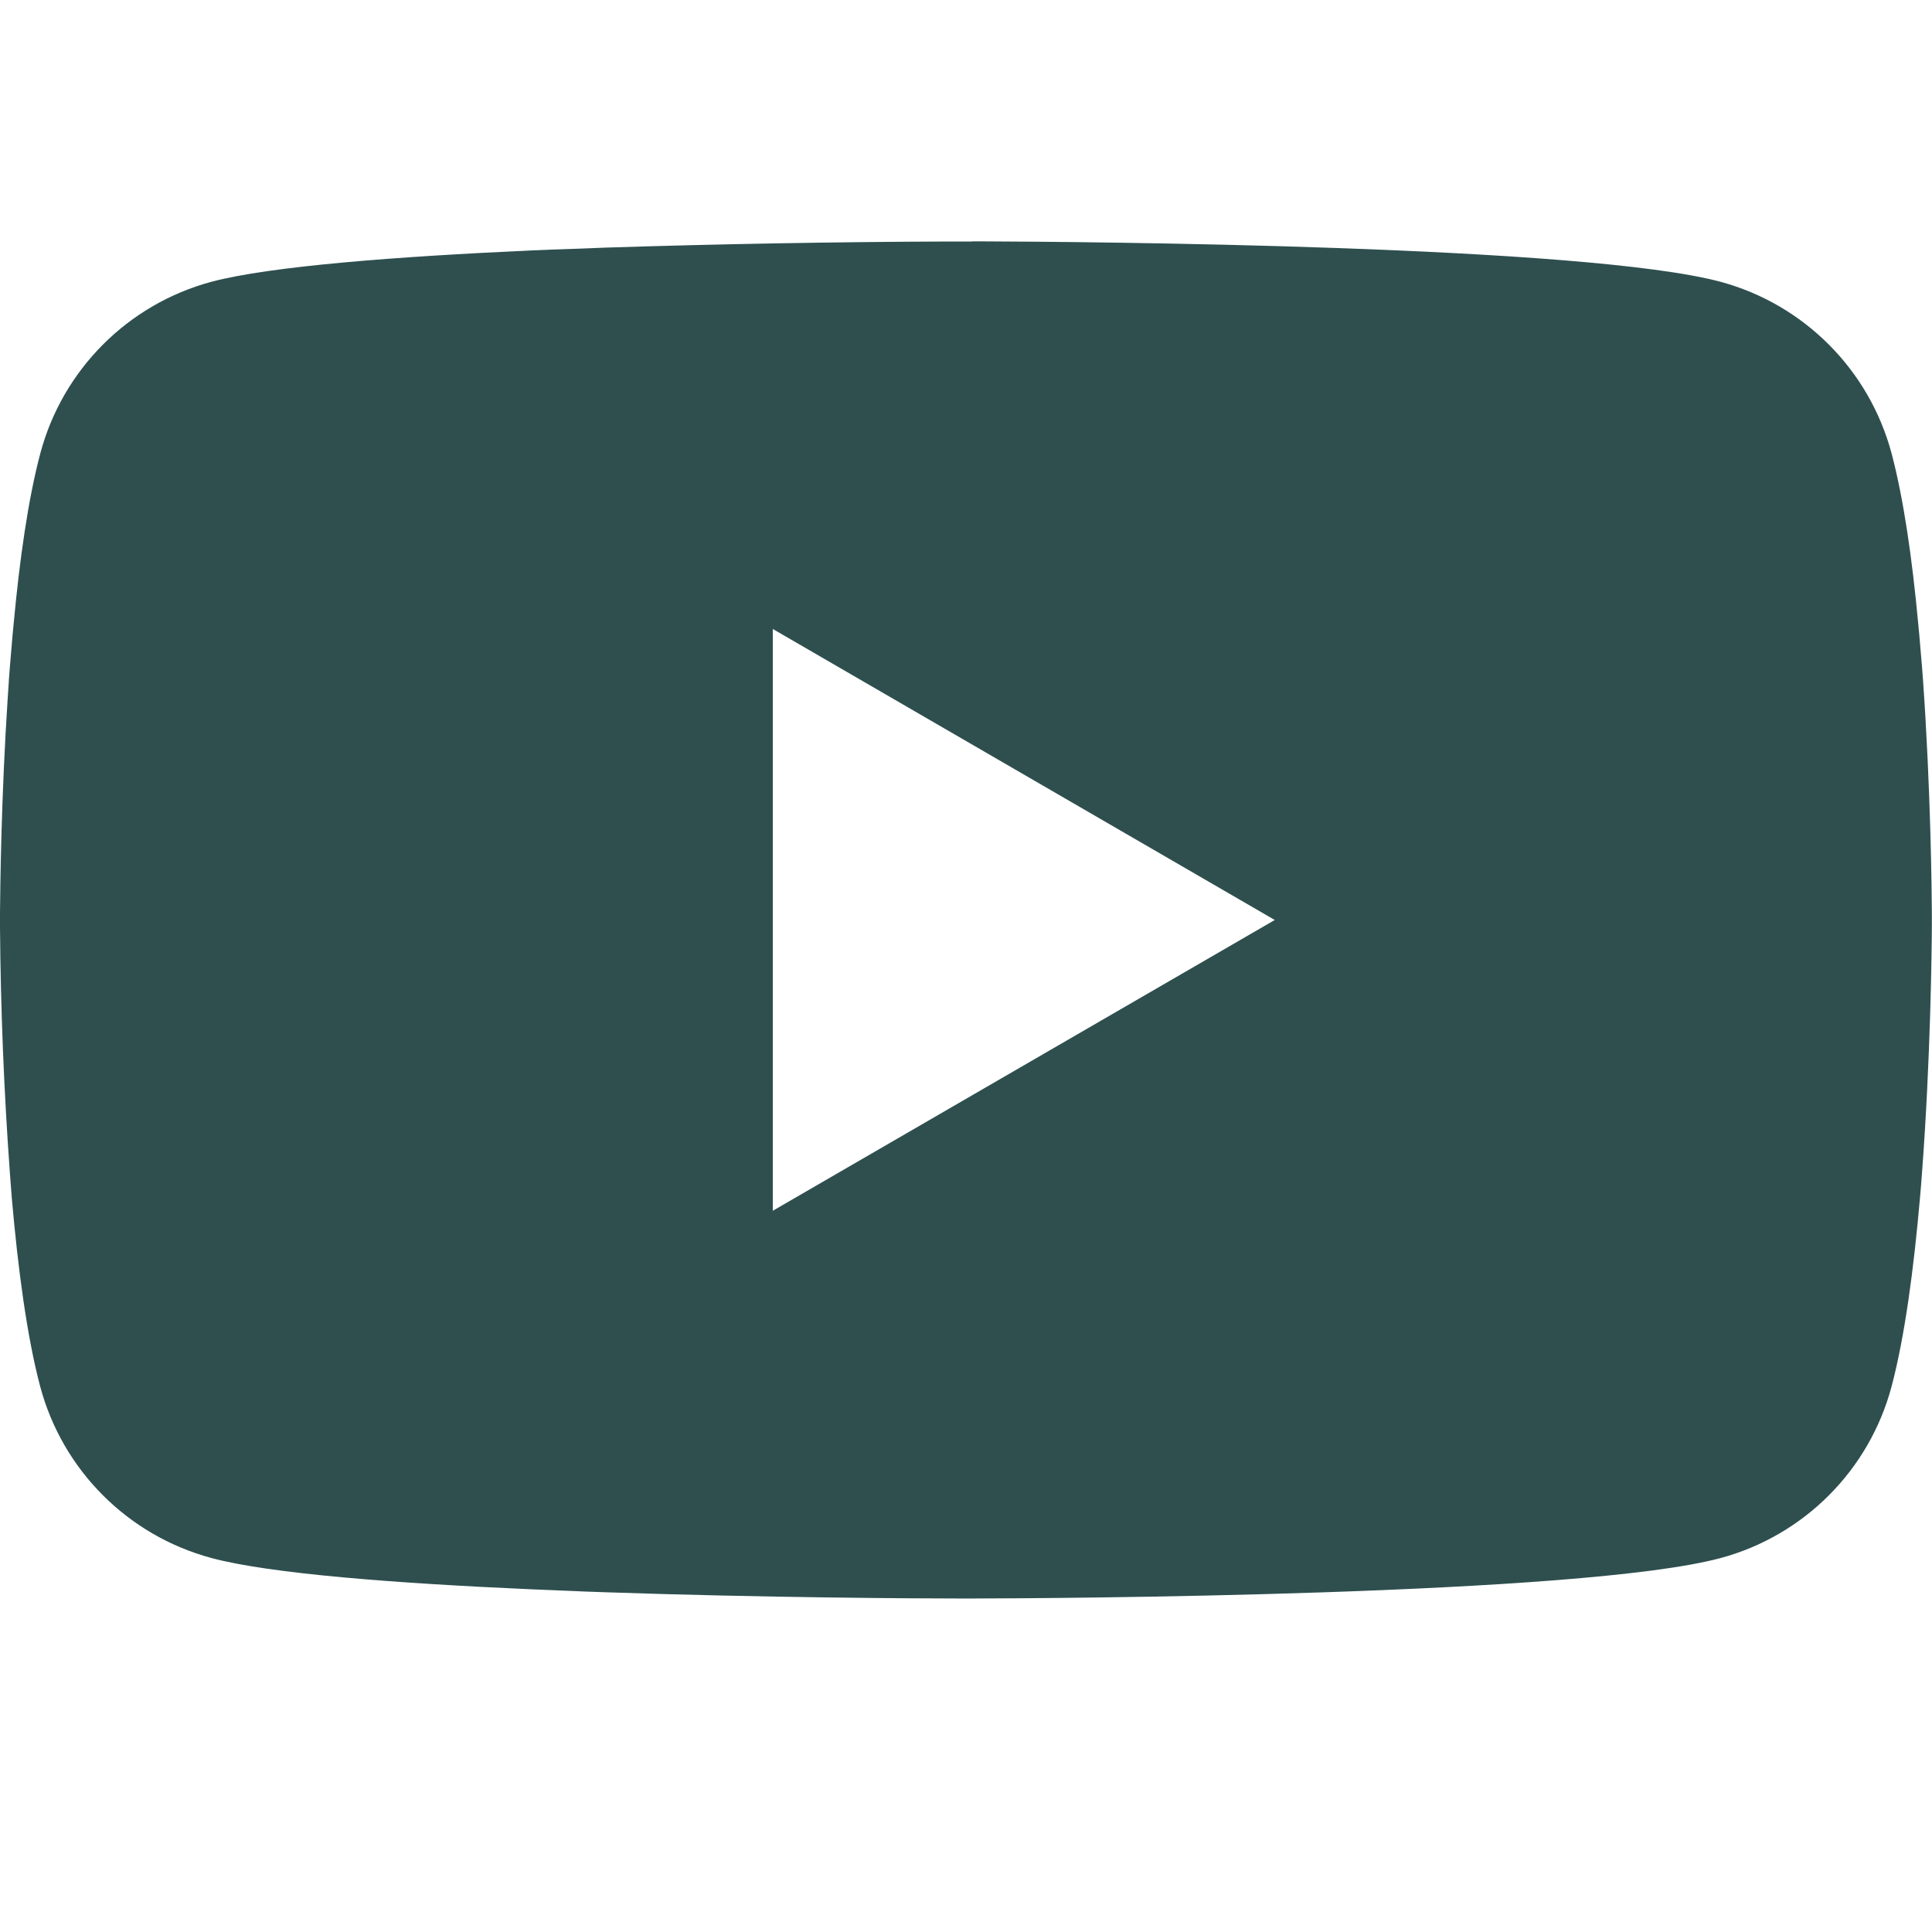
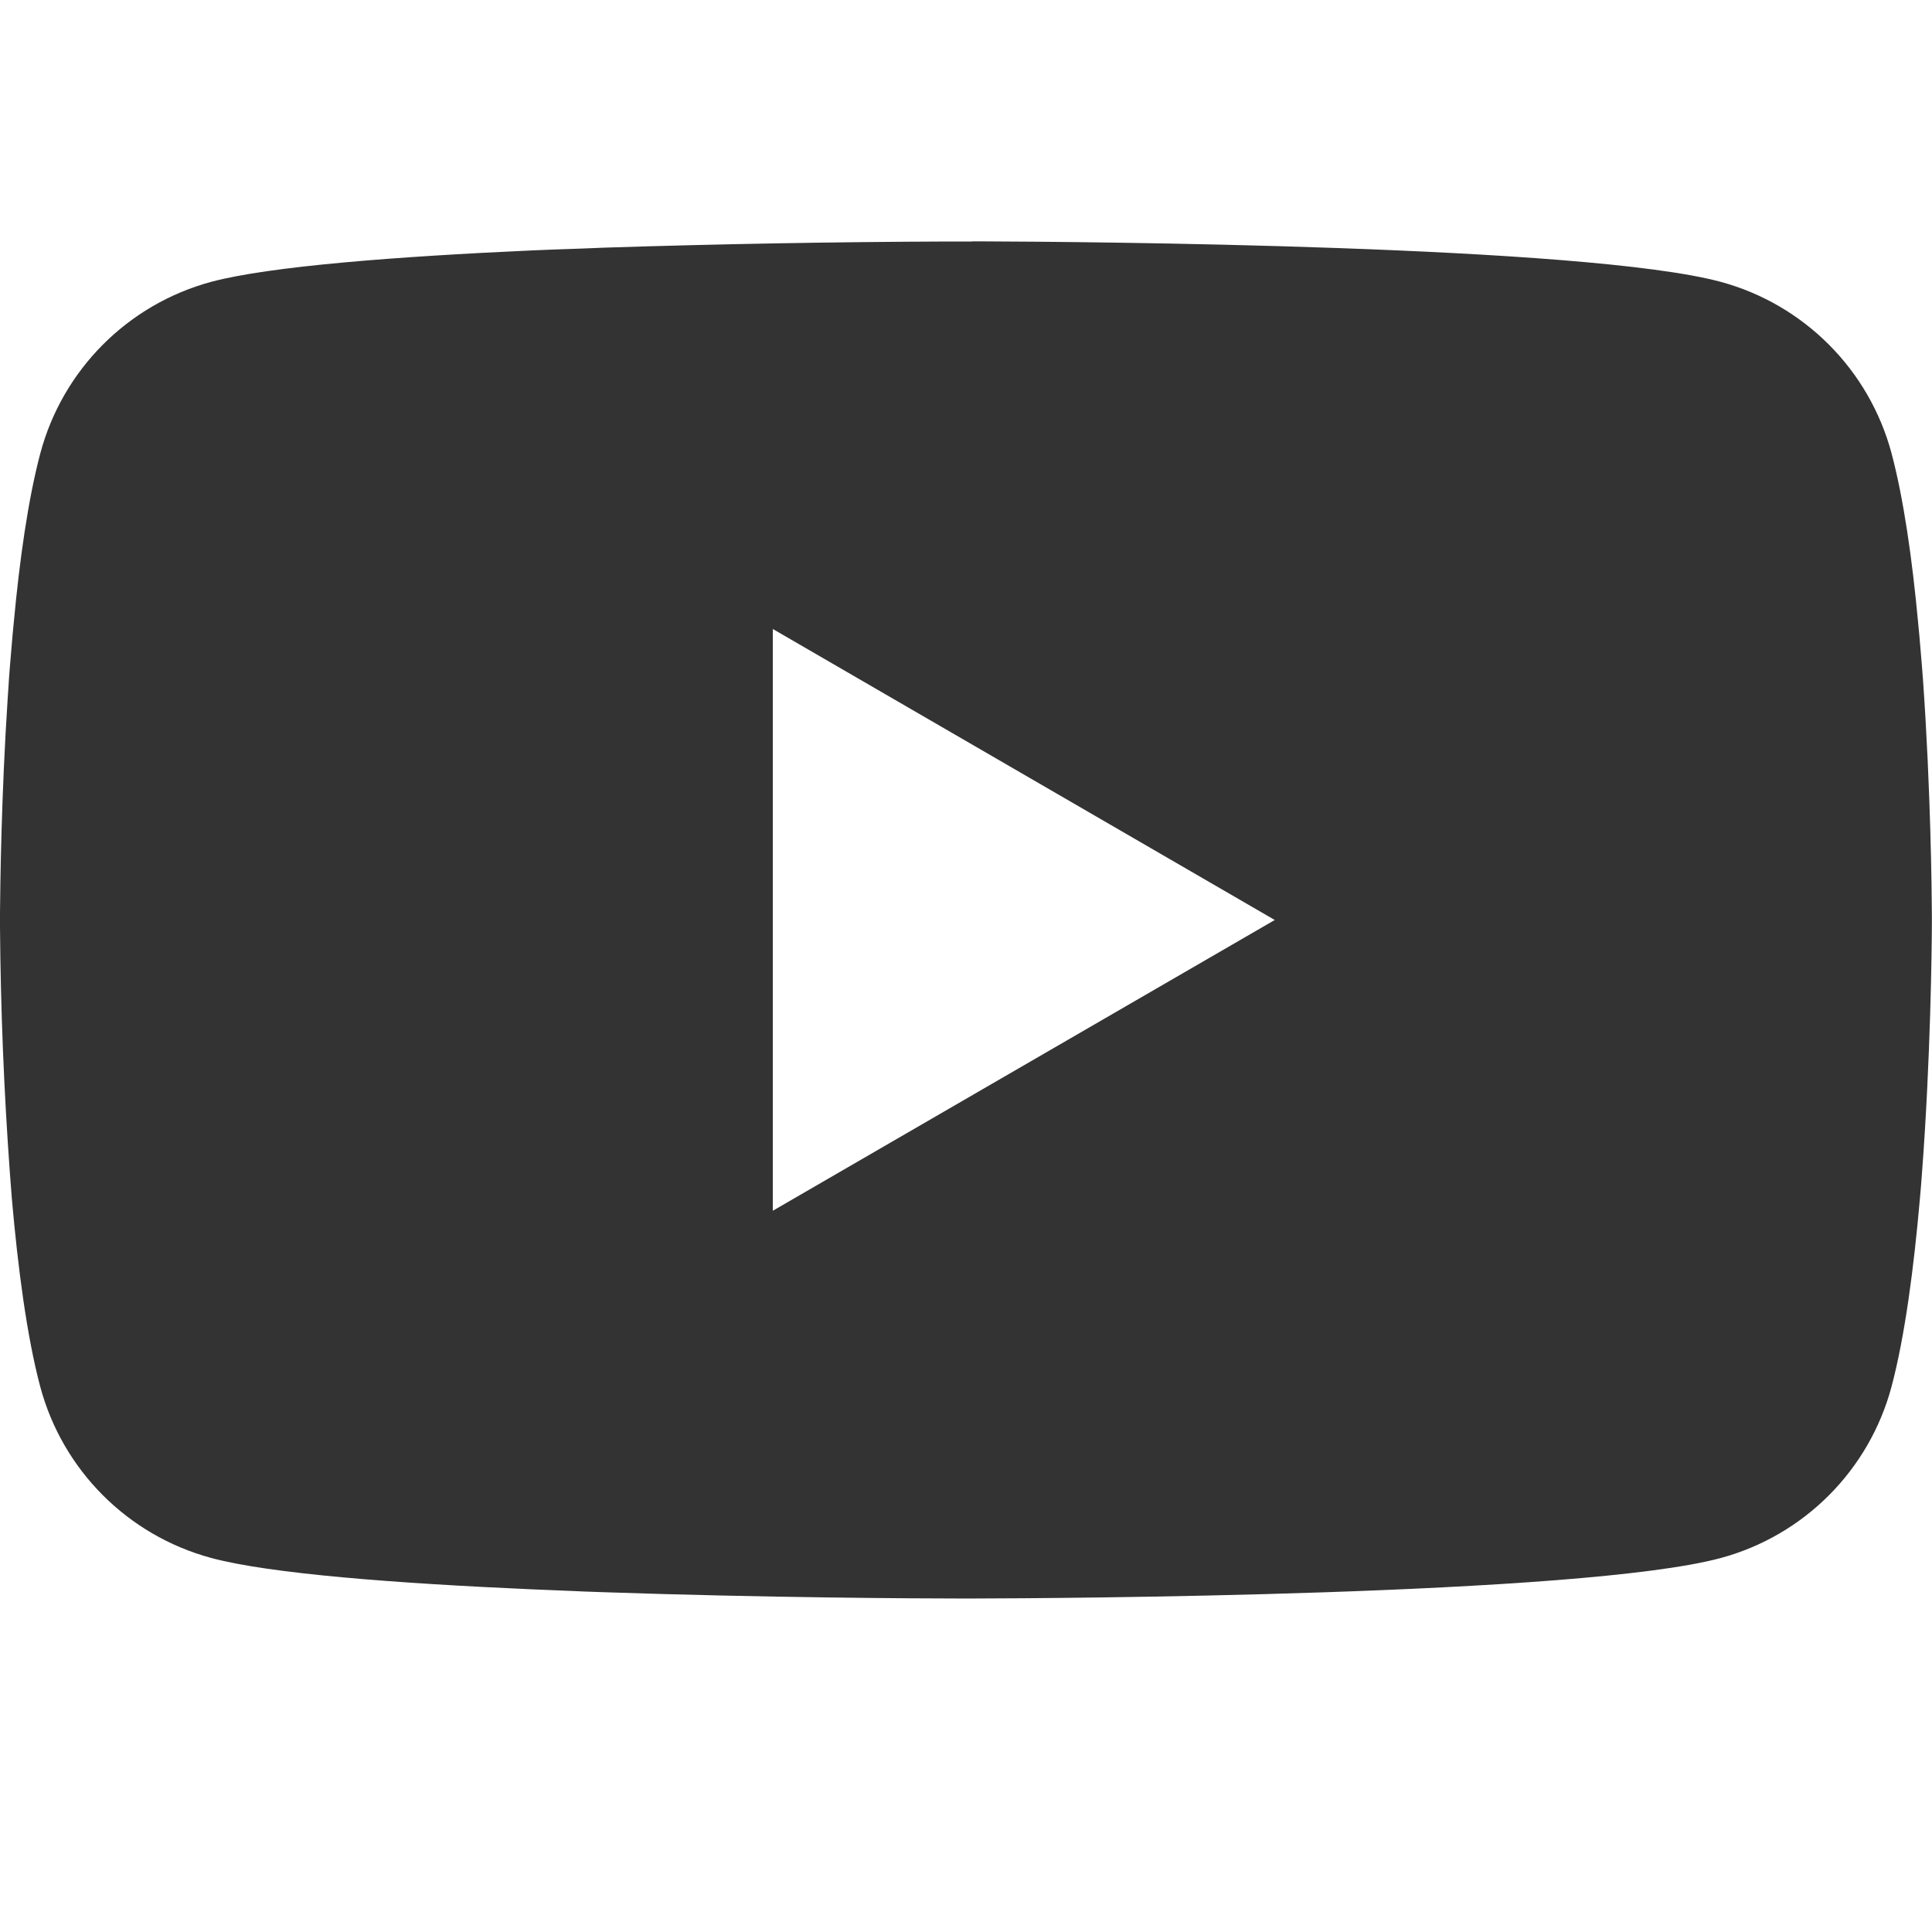
- <svg xmlns="http://www.w3.org/2000/svg" width="16" height="16" fill="darkslategrey" class="bi bi-youtube" viewBox="0 0 16 16">
+ <svg xmlns="http://www.w3.org/2000/svg" width="16" height="16" fill="#333333" class="bi bi-youtube" viewBox="0 0 16 16">
  <path d="M8.051 1.999h.089c.822.003 4.987.033 6.11.335a2.01 2.01 0 0 1 1.415 1.42c.101.38.172.883.22 1.402l.01.104.022.26.008.104c.065.914.073 1.77.074 1.957v.075c-.001.194-.01 1.108-.082 2.06l-.008.105-.009.104c-.05.572-.124 1.14-.235 1.558a2.007 2.007 0 0 1-1.415 1.42c-1.16.312-5.569.334-6.18.335h-.142c-.309 0-1.587-.006-2.927-.052l-.17-.006-.087-.004-.171-.007-.171-.007c-1.11-.049-2.167-.128-2.654-.26a2.007 2.007 0 0 1-1.415-1.419c-.111-.417-.185-.986-.235-1.558L.09 9.82l-.008-.104A31.4 31.4 0 0 1 0 7.68v-.123c.002-.215.01-.958.064-1.778l.007-.103.003-.052.008-.104.022-.26.01-.104c.048-.519.119-1.023.22-1.402a2.007 2.007 0 0 1 1.415-1.42c.487-.13 1.544-.21 2.654-.26l.17-.007.172-.006.086-.003.171-.007A99.788 99.788 0 0 1 7.858 2h.193zM6.4 5.209v4.818l4.157-2.408L6.4 5.209z" />
</svg>
